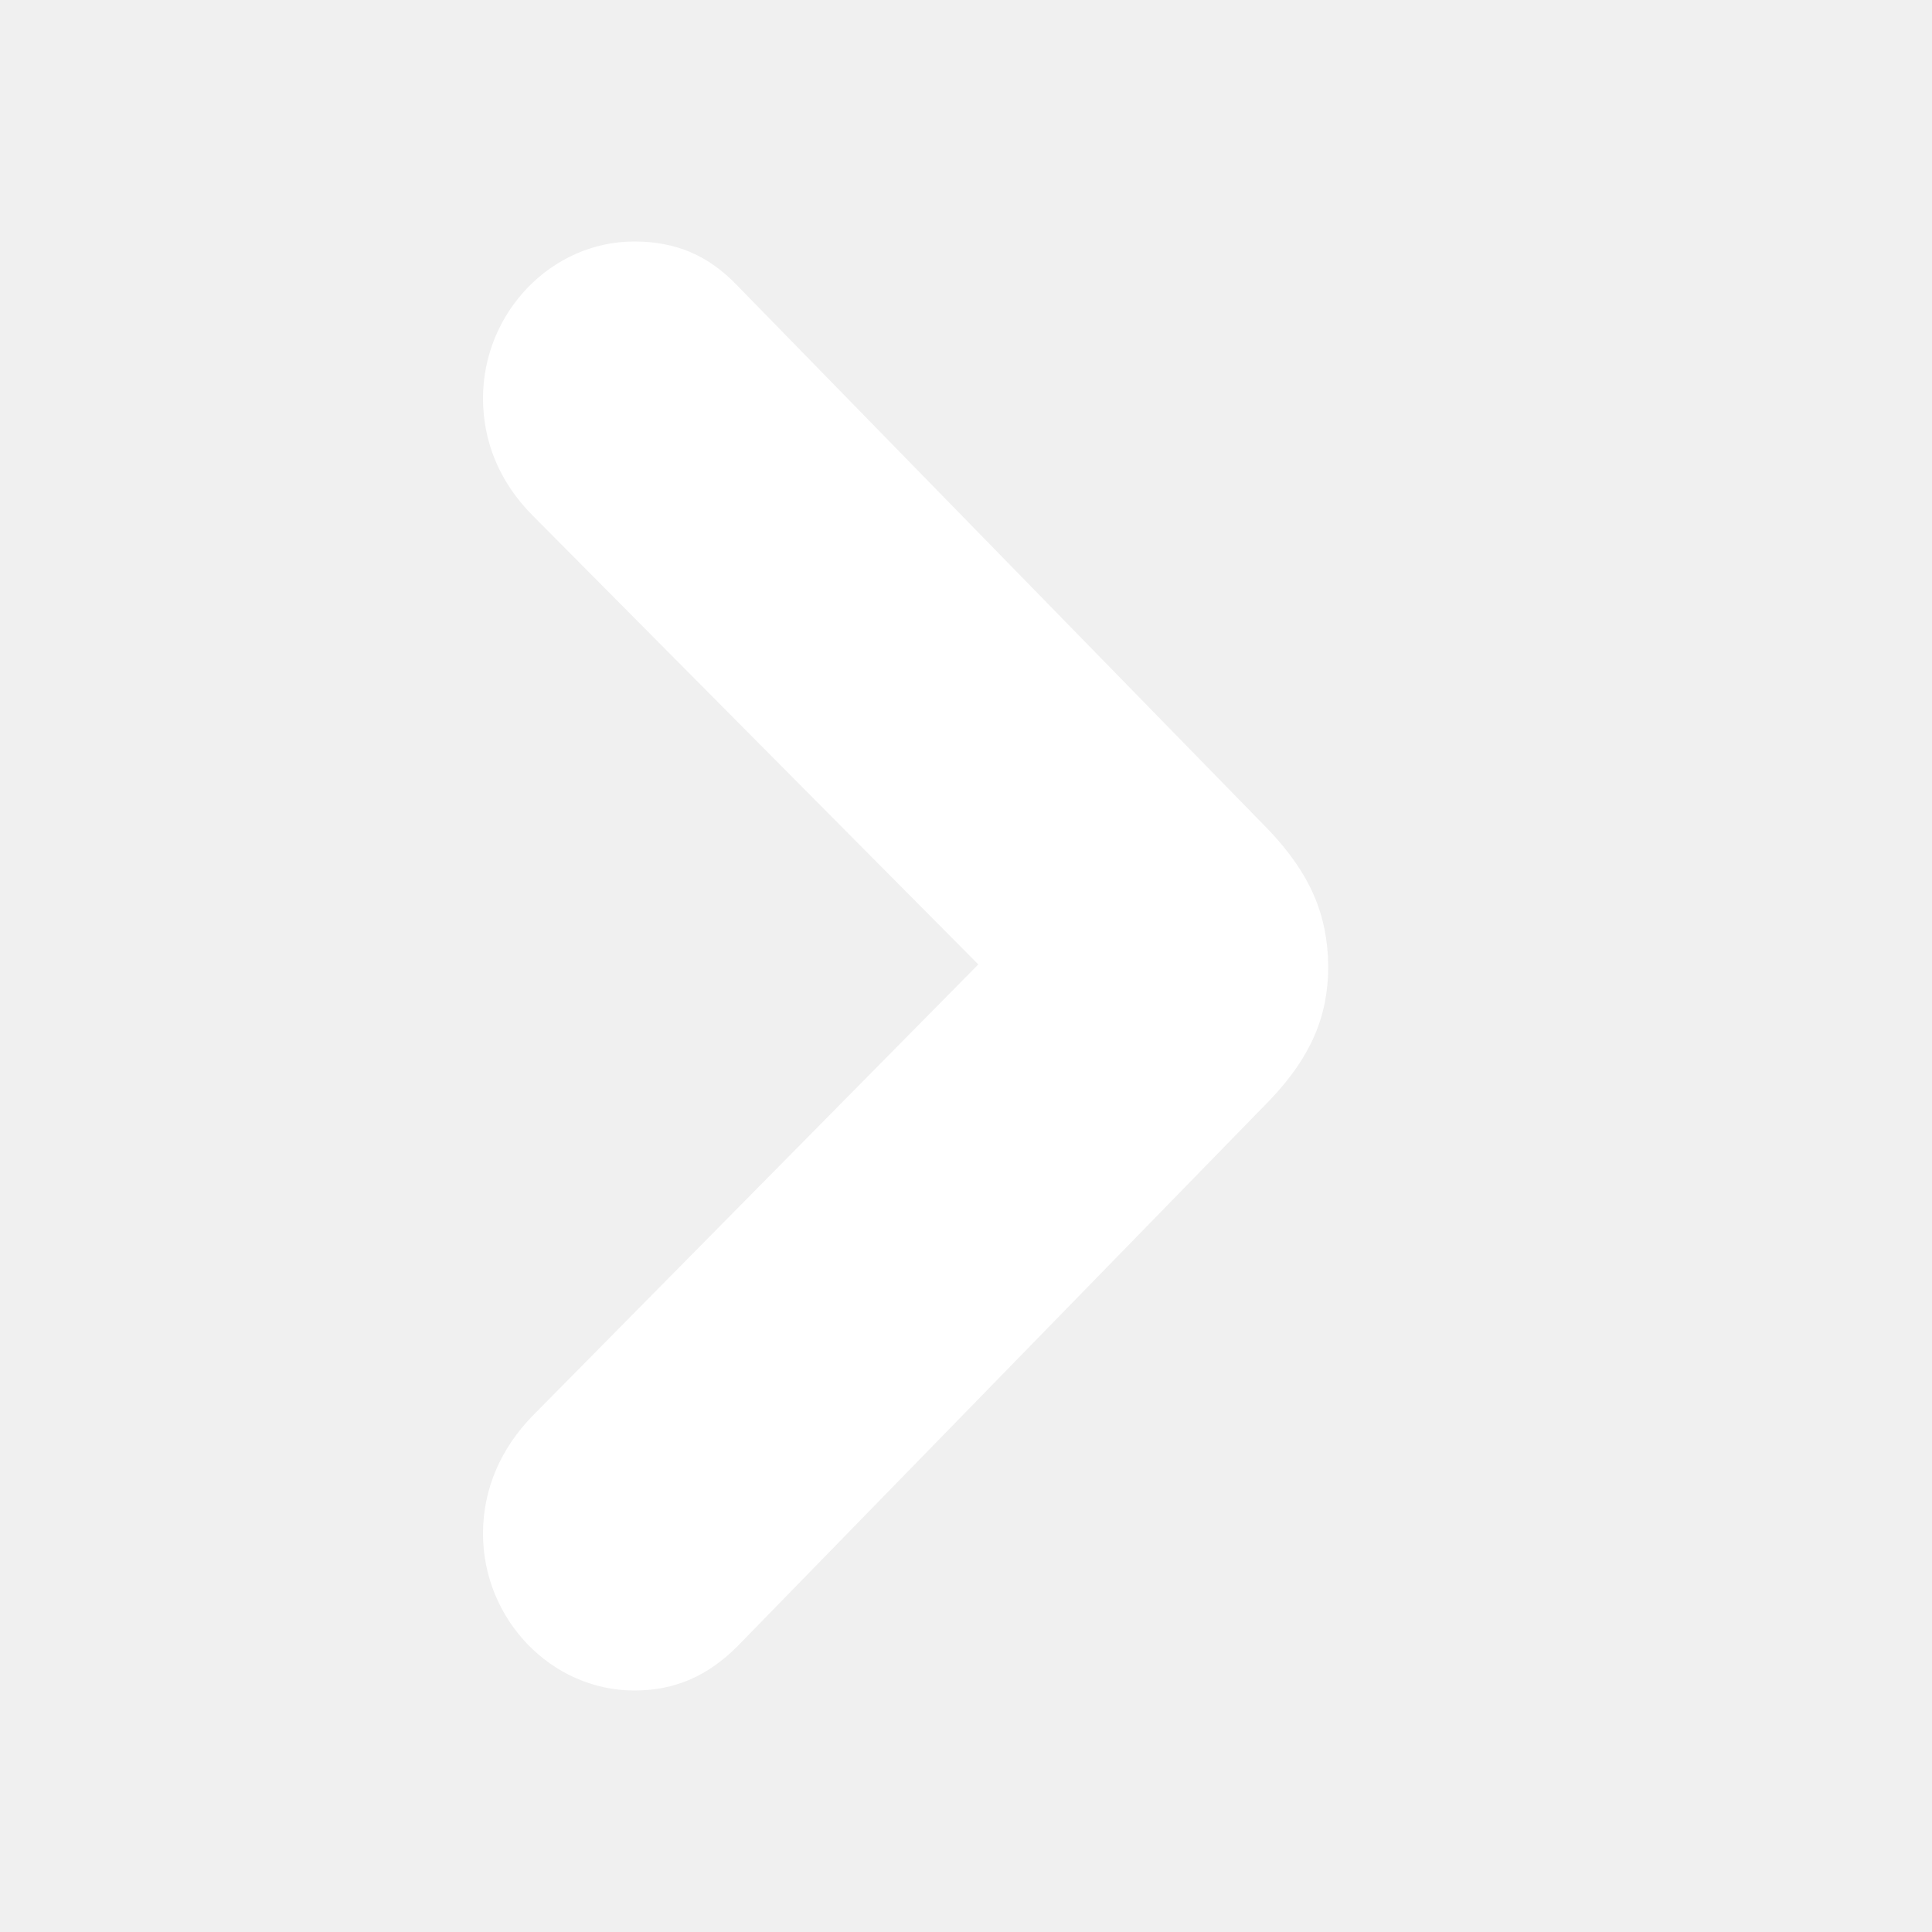
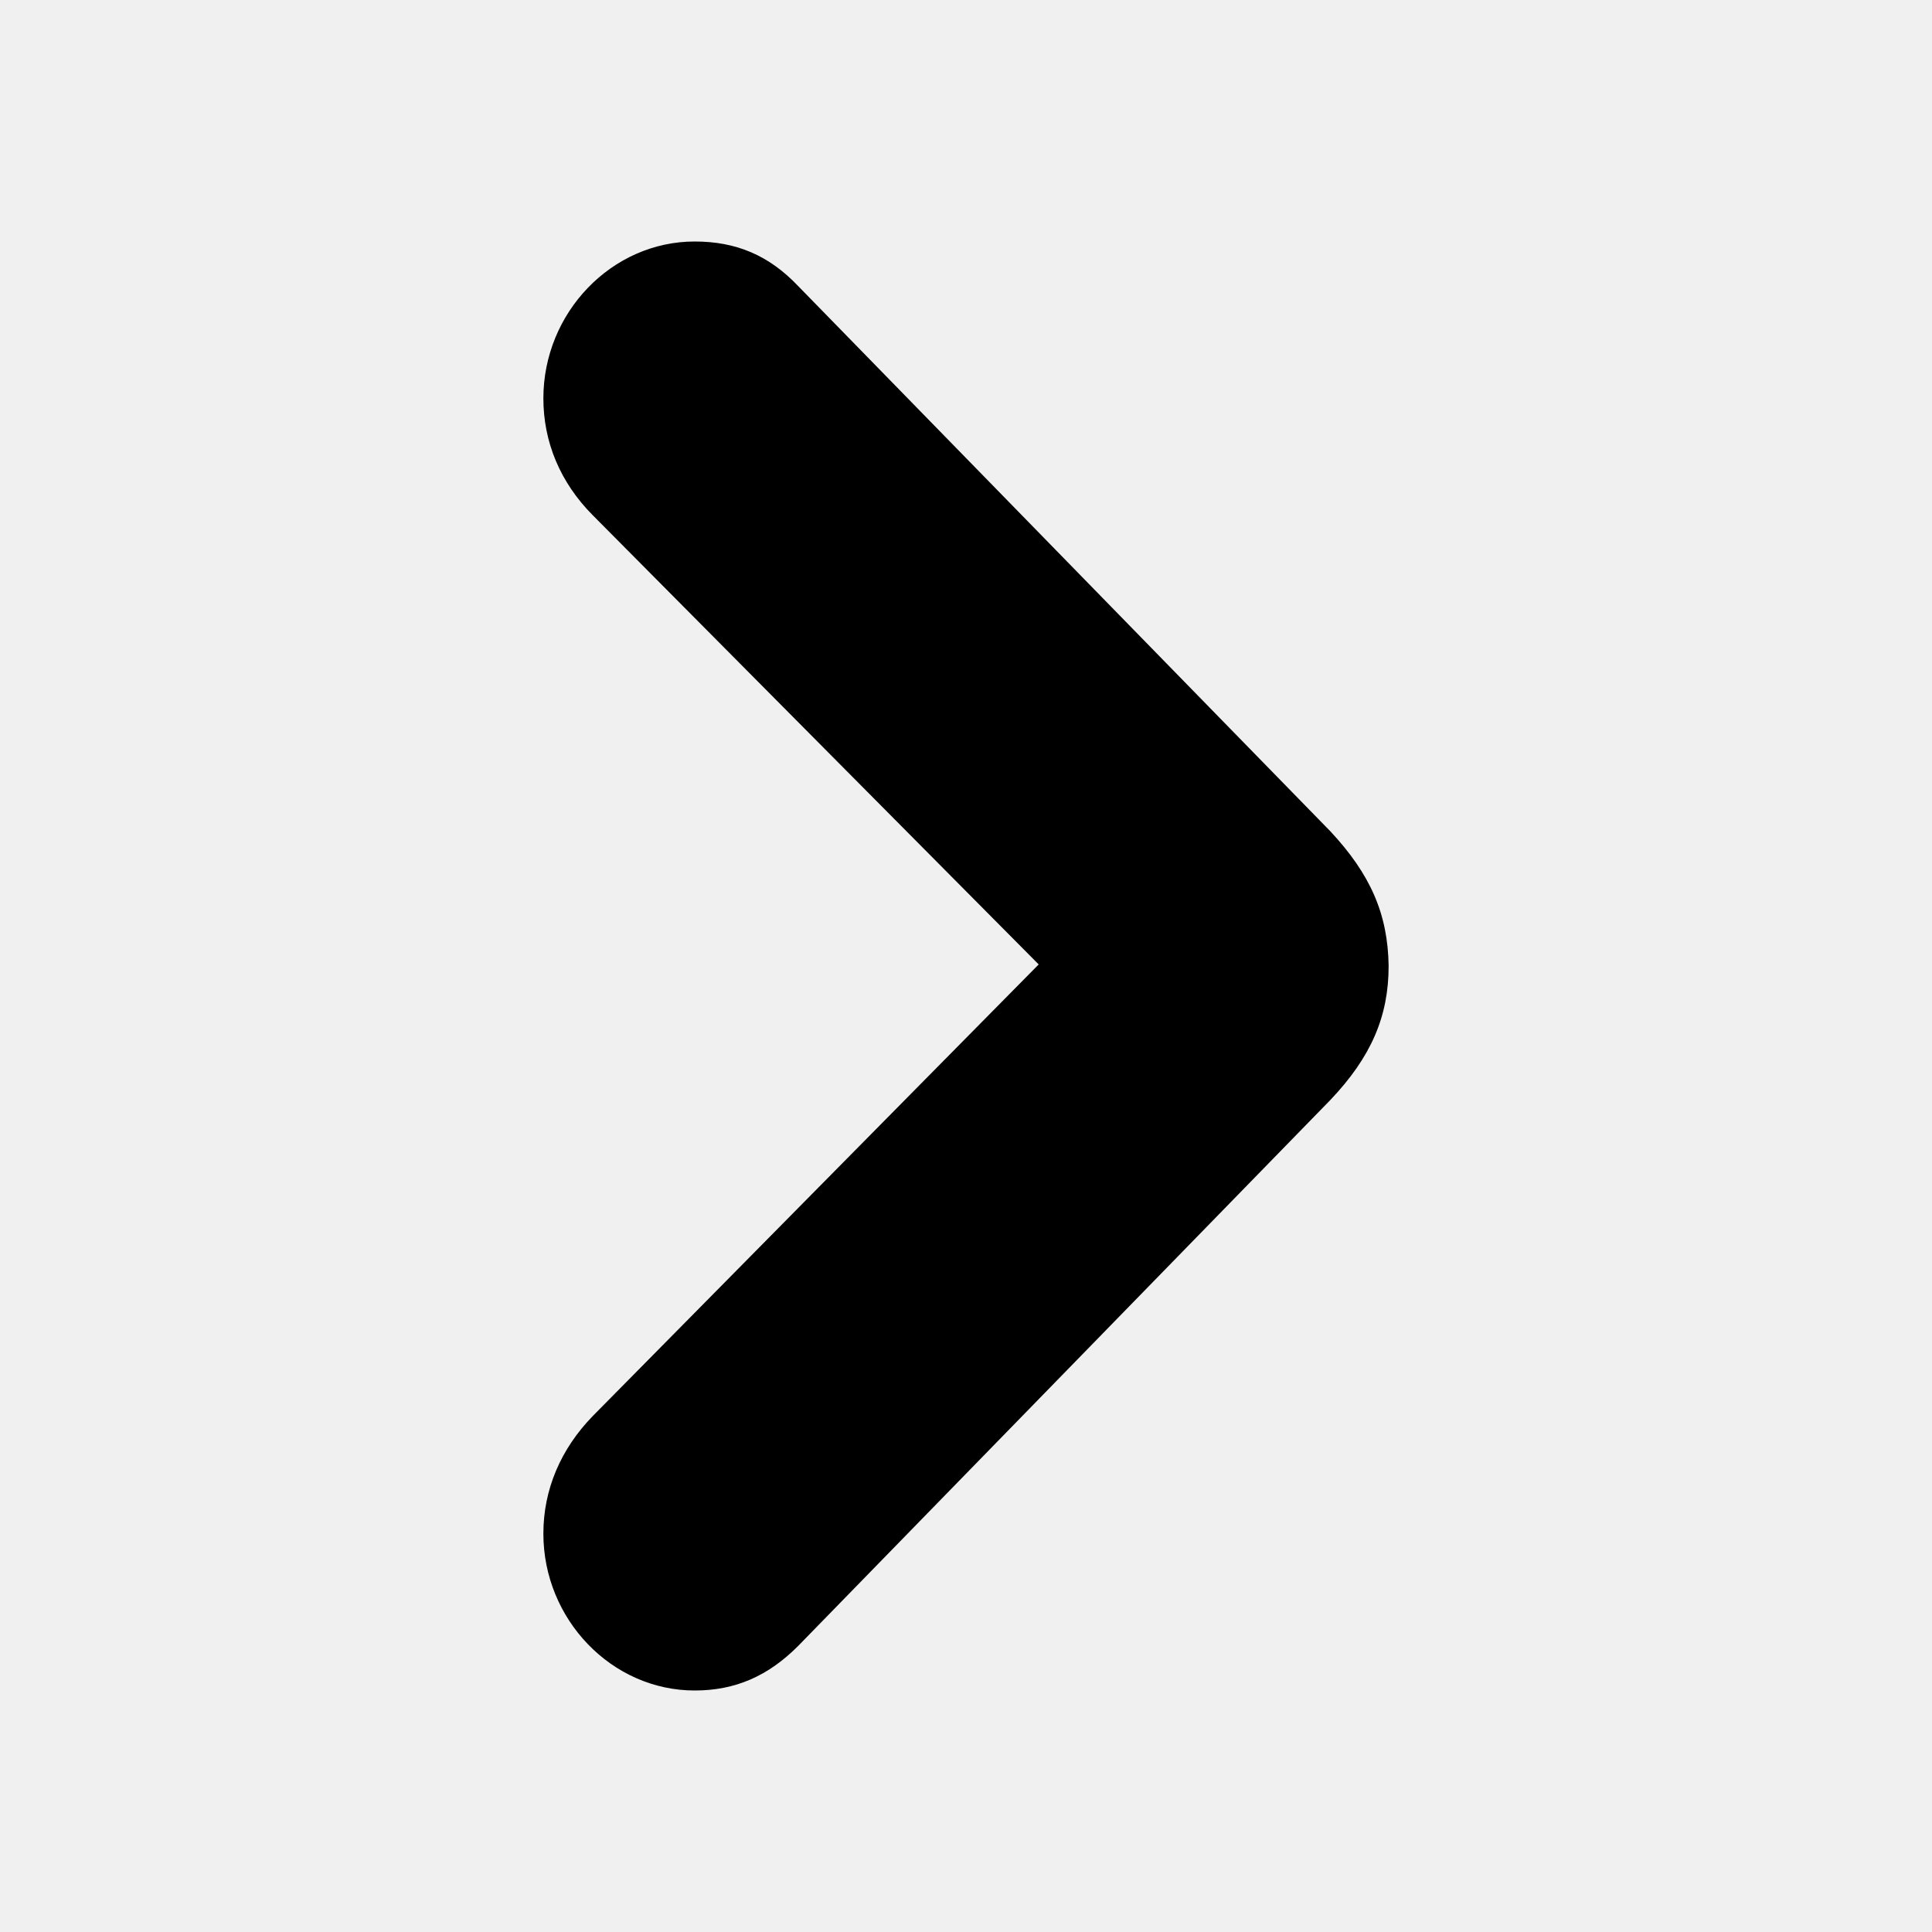
<svg xmlns="http://www.w3.org/2000/svg" width="16" height="16" viewBox="0 0 16 16" fill="none">
-   <path d="M11 8C10.994 7.569 10.849 7.24 10.518 6.885L6.108 2.367C5.867 2.114 5.596 2 5.253 2C4.566 2 4 2.589 4 3.299C4 3.66 4.139 3.996 4.41 4.268L8.102 7.987L4.41 11.726C4.145 11.998 4 12.334 4 12.701C4 13.411 4.566 14 5.253 14C5.59 14 5.861 13.88 6.108 13.633L10.518 9.109C10.855 8.754 11 8.418 11 8Z" fill="#ffffff" />
+   <path d="M11.5 8C11.494 7.569 11.349 7.24 11.018 6.885L6.608 2.367C6.367 2.114 6.096 2 5.753 2C5.066 2 4.5 2.589 4.5 3.299C4.5 3.66 4.639 3.996 4.91 4.268L8.602 7.987L4.91 11.726C4.645 11.998 4.5 12.334 4.5 12.701C4.5 13.411 5.066 14 5.753 14C6.09 14 6.361 13.88 6.608 13.633L11.018 9.109C11.355 8.754 11.5 8.418 11.5 8Z" fill="currentColor" />
</svg>
